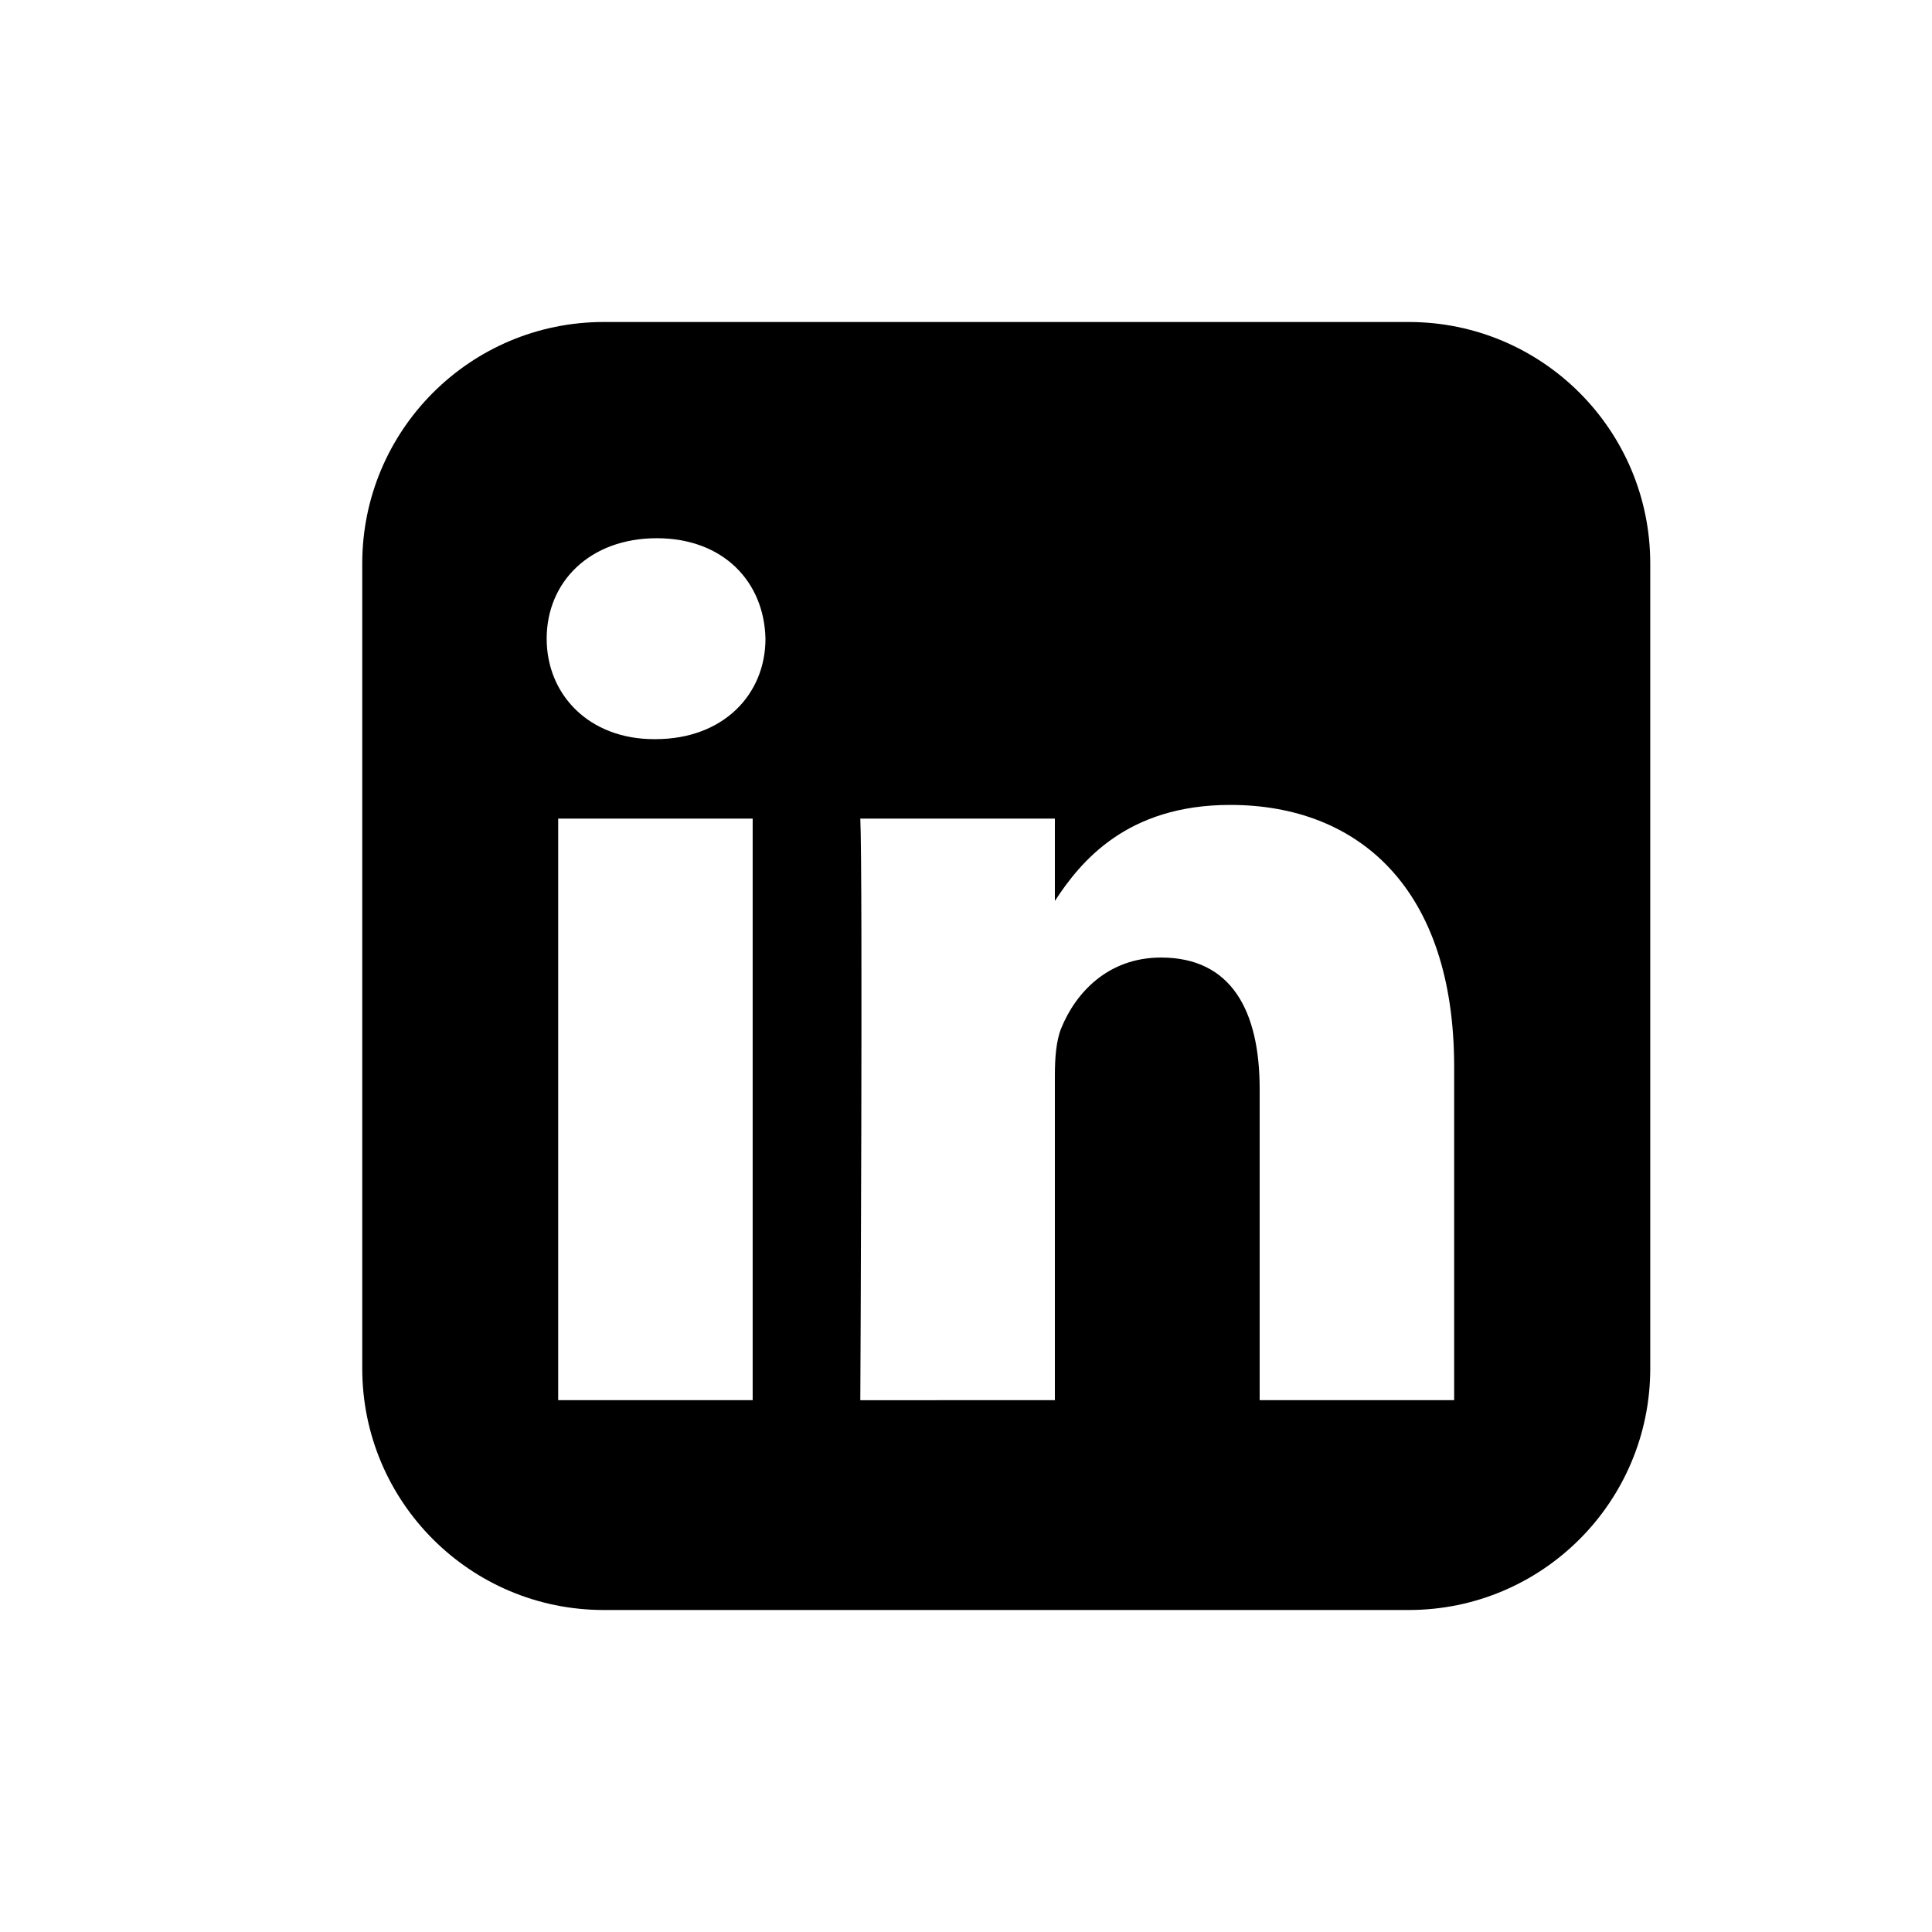
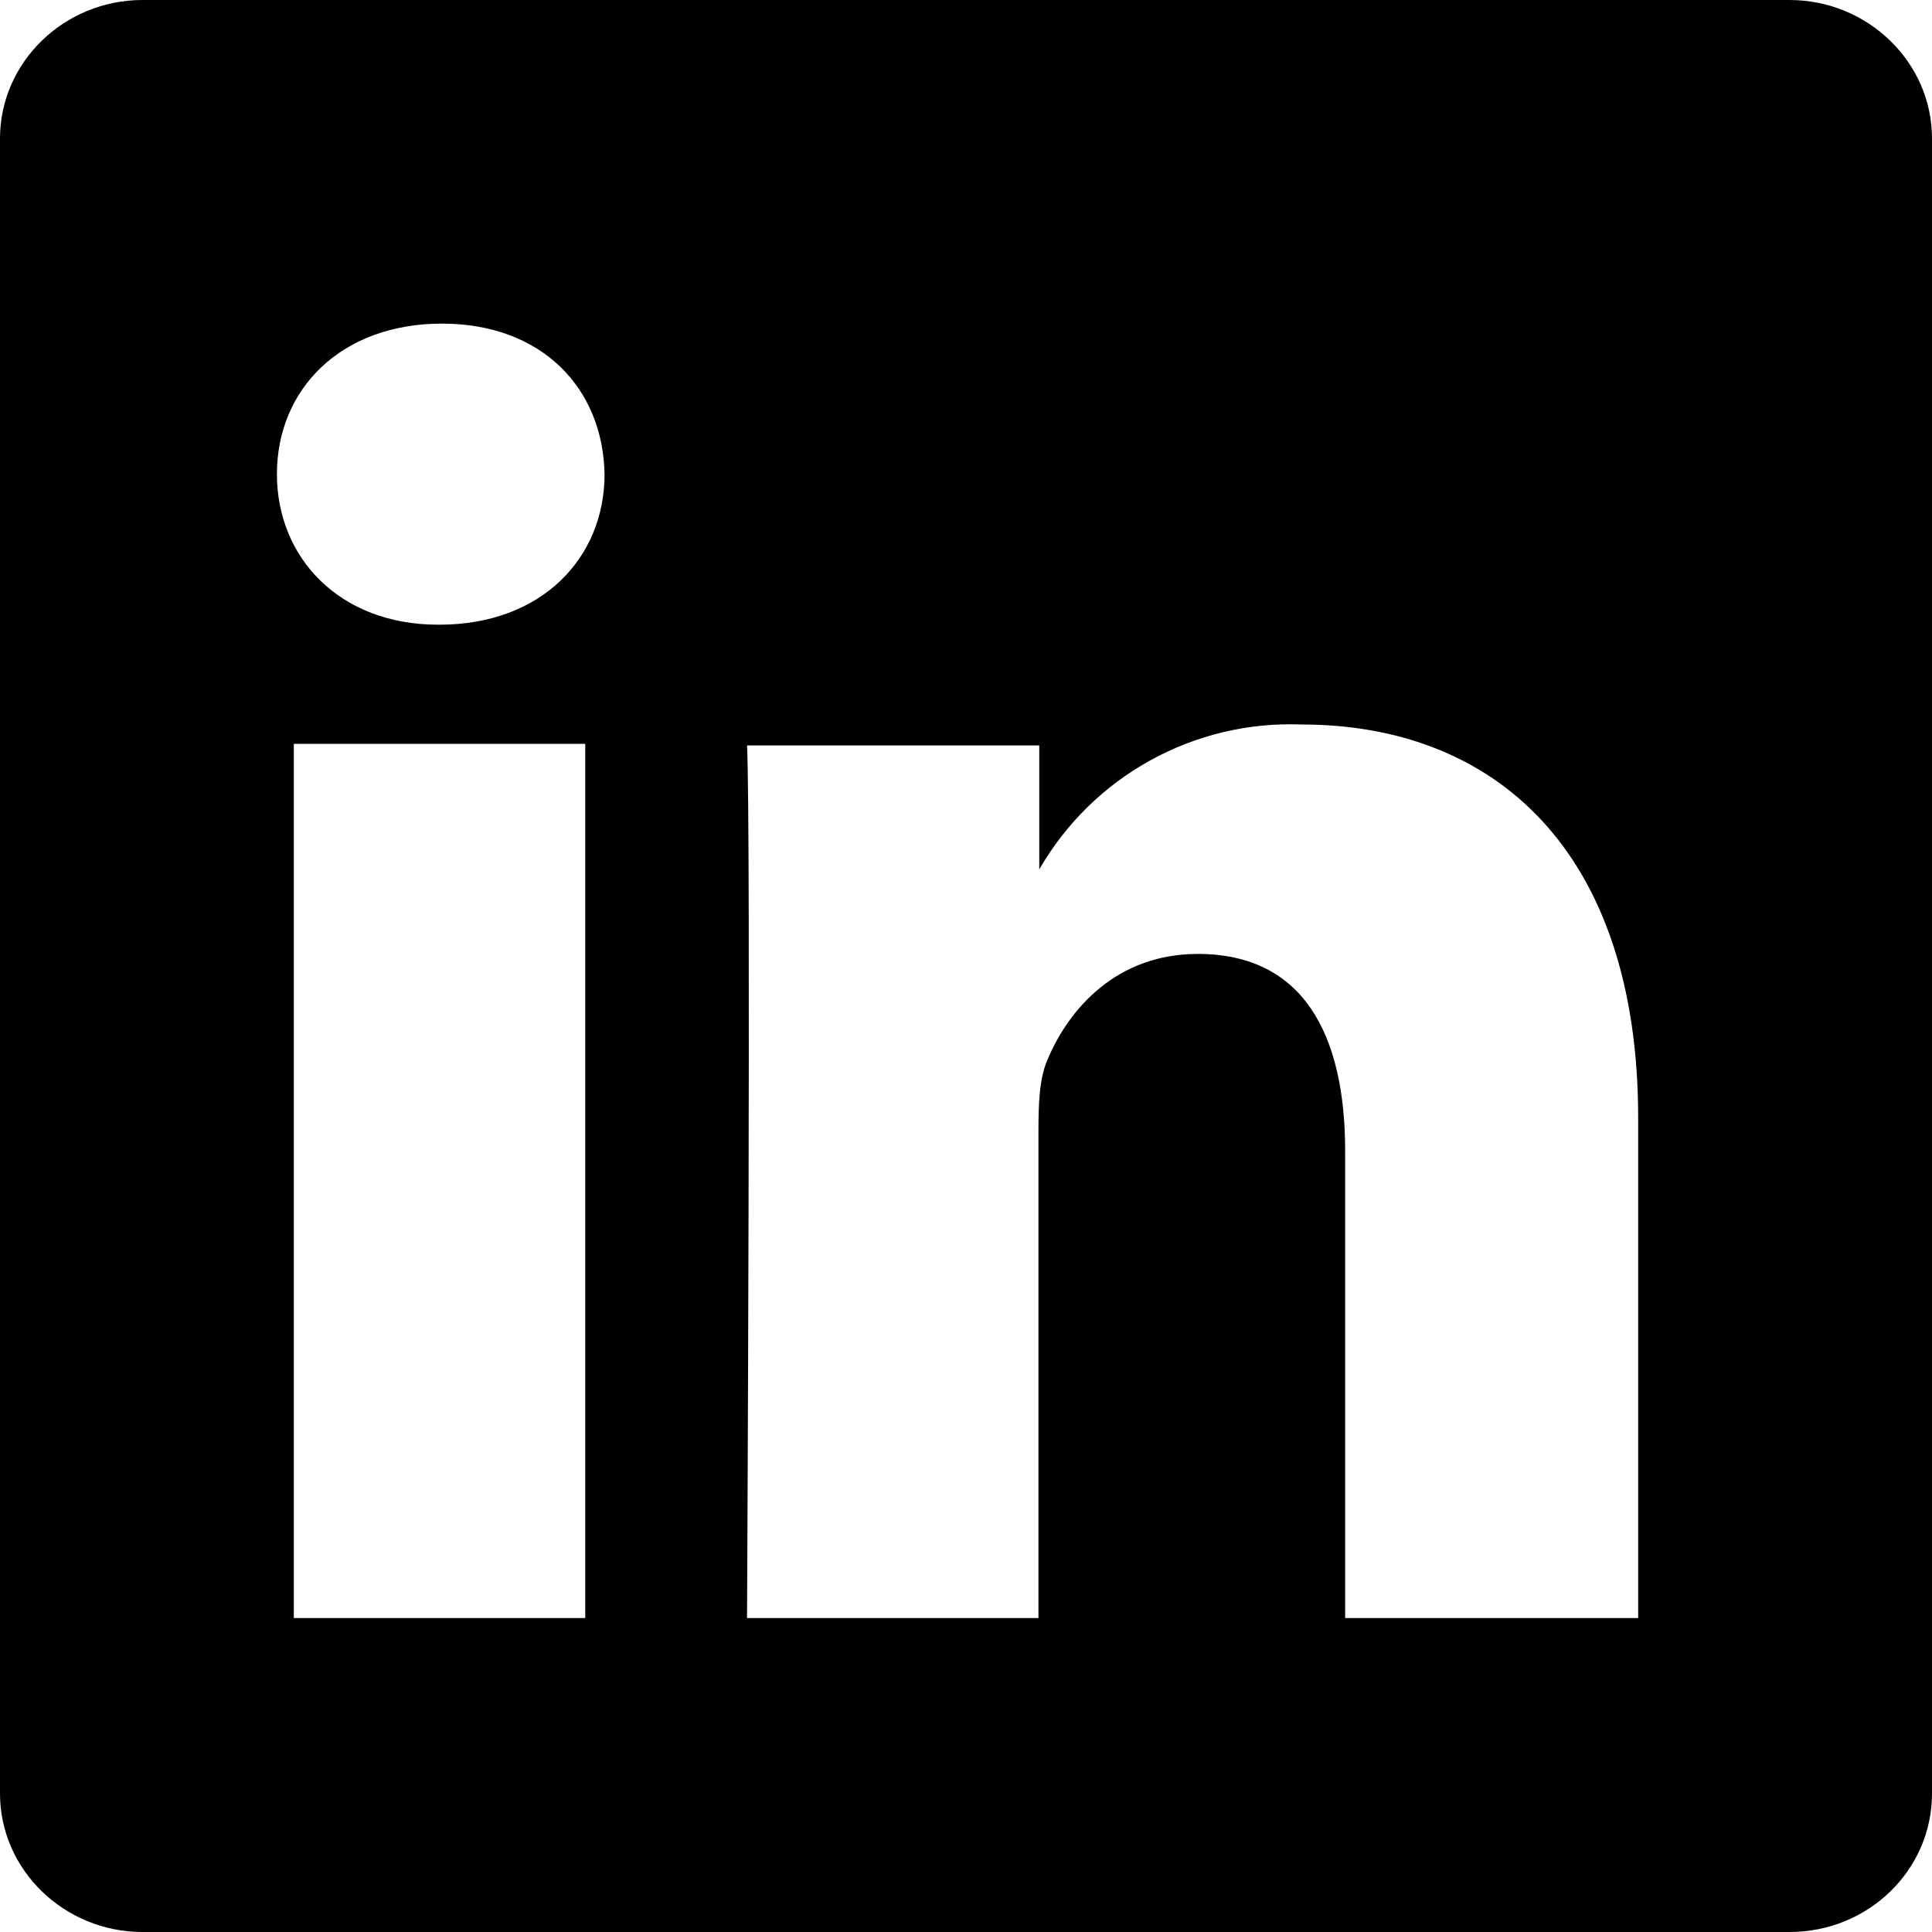
<svg xmlns="http://www.w3.org/2000/svg" width="24" height="24" viewBox="0 0 24 24" fill="none">
-   <path d="M4.5 7C4.5 5.343 5.843 4 7.5 4H17.5C19.157 4 20.5 5.343 20.5 7V17C20.5 18.657 19.157 20 17.5 20H7.5C5.843 20 4.5 18.657 4.5 17V7ZM9.35 17.393V10.169H6.934V17.393H9.35ZM8.142 9.182C8.984 9.182 9.509 8.628 9.509 7.934C9.493 7.225 8.984 6.686 8.158 6.686C7.331 6.686 6.791 7.225 6.791 7.934C6.791 8.628 7.315 9.182 8.126 9.182H8.142ZM13.104 17.393V13.359C13.104 13.143 13.12 12.928 13.183 12.773C13.358 12.342 13.756 11.895 14.423 11.895C15.298 11.895 15.648 12.557 15.648 13.529V17.393H18.064V13.251C18.064 11.032 16.872 9.999 15.282 9.999C14 9.999 13.425 10.699 13.104 11.192V10.169H10.687C10.719 10.844 10.688 17.352 10.687 17.394L13.104 17.393Z" fill="currentColor" />
+   <path d="M22.23 0H1.77C.8 0 0 .77 0 1.72v20.56C0 23.23.8 24 1.77 24h20.46c.98 0 1.77-.77 1.77-1.72V1.72C24 .77 23.2 0 22.23 0zM7.27 20.1H3.65V9.24h3.62V20.1zM5.47 7.76h-.03c-1.22 0-2-.83-2-1.87 0-1.06.8-1.87 2.05-1.87 1.24 0 2 .8 2.02 1.87 0 1.04-.78 1.87-2.05 1.87zM20.34 20.1h-3.63v-5.8c0-1.45-.52-2.45-1.83-2.45-1 0-1.6.67-1.87 1.32-.1.23-.11.55-.11.88v6.05H9.28s.05-9.82 0-10.84h3.63v1.54a3.6 3.6 0 0 1 3.26-1.8c2.39 0 4.18 1.56 4.18 4.89v6.21z" fill="currentColor" />
</svg>
